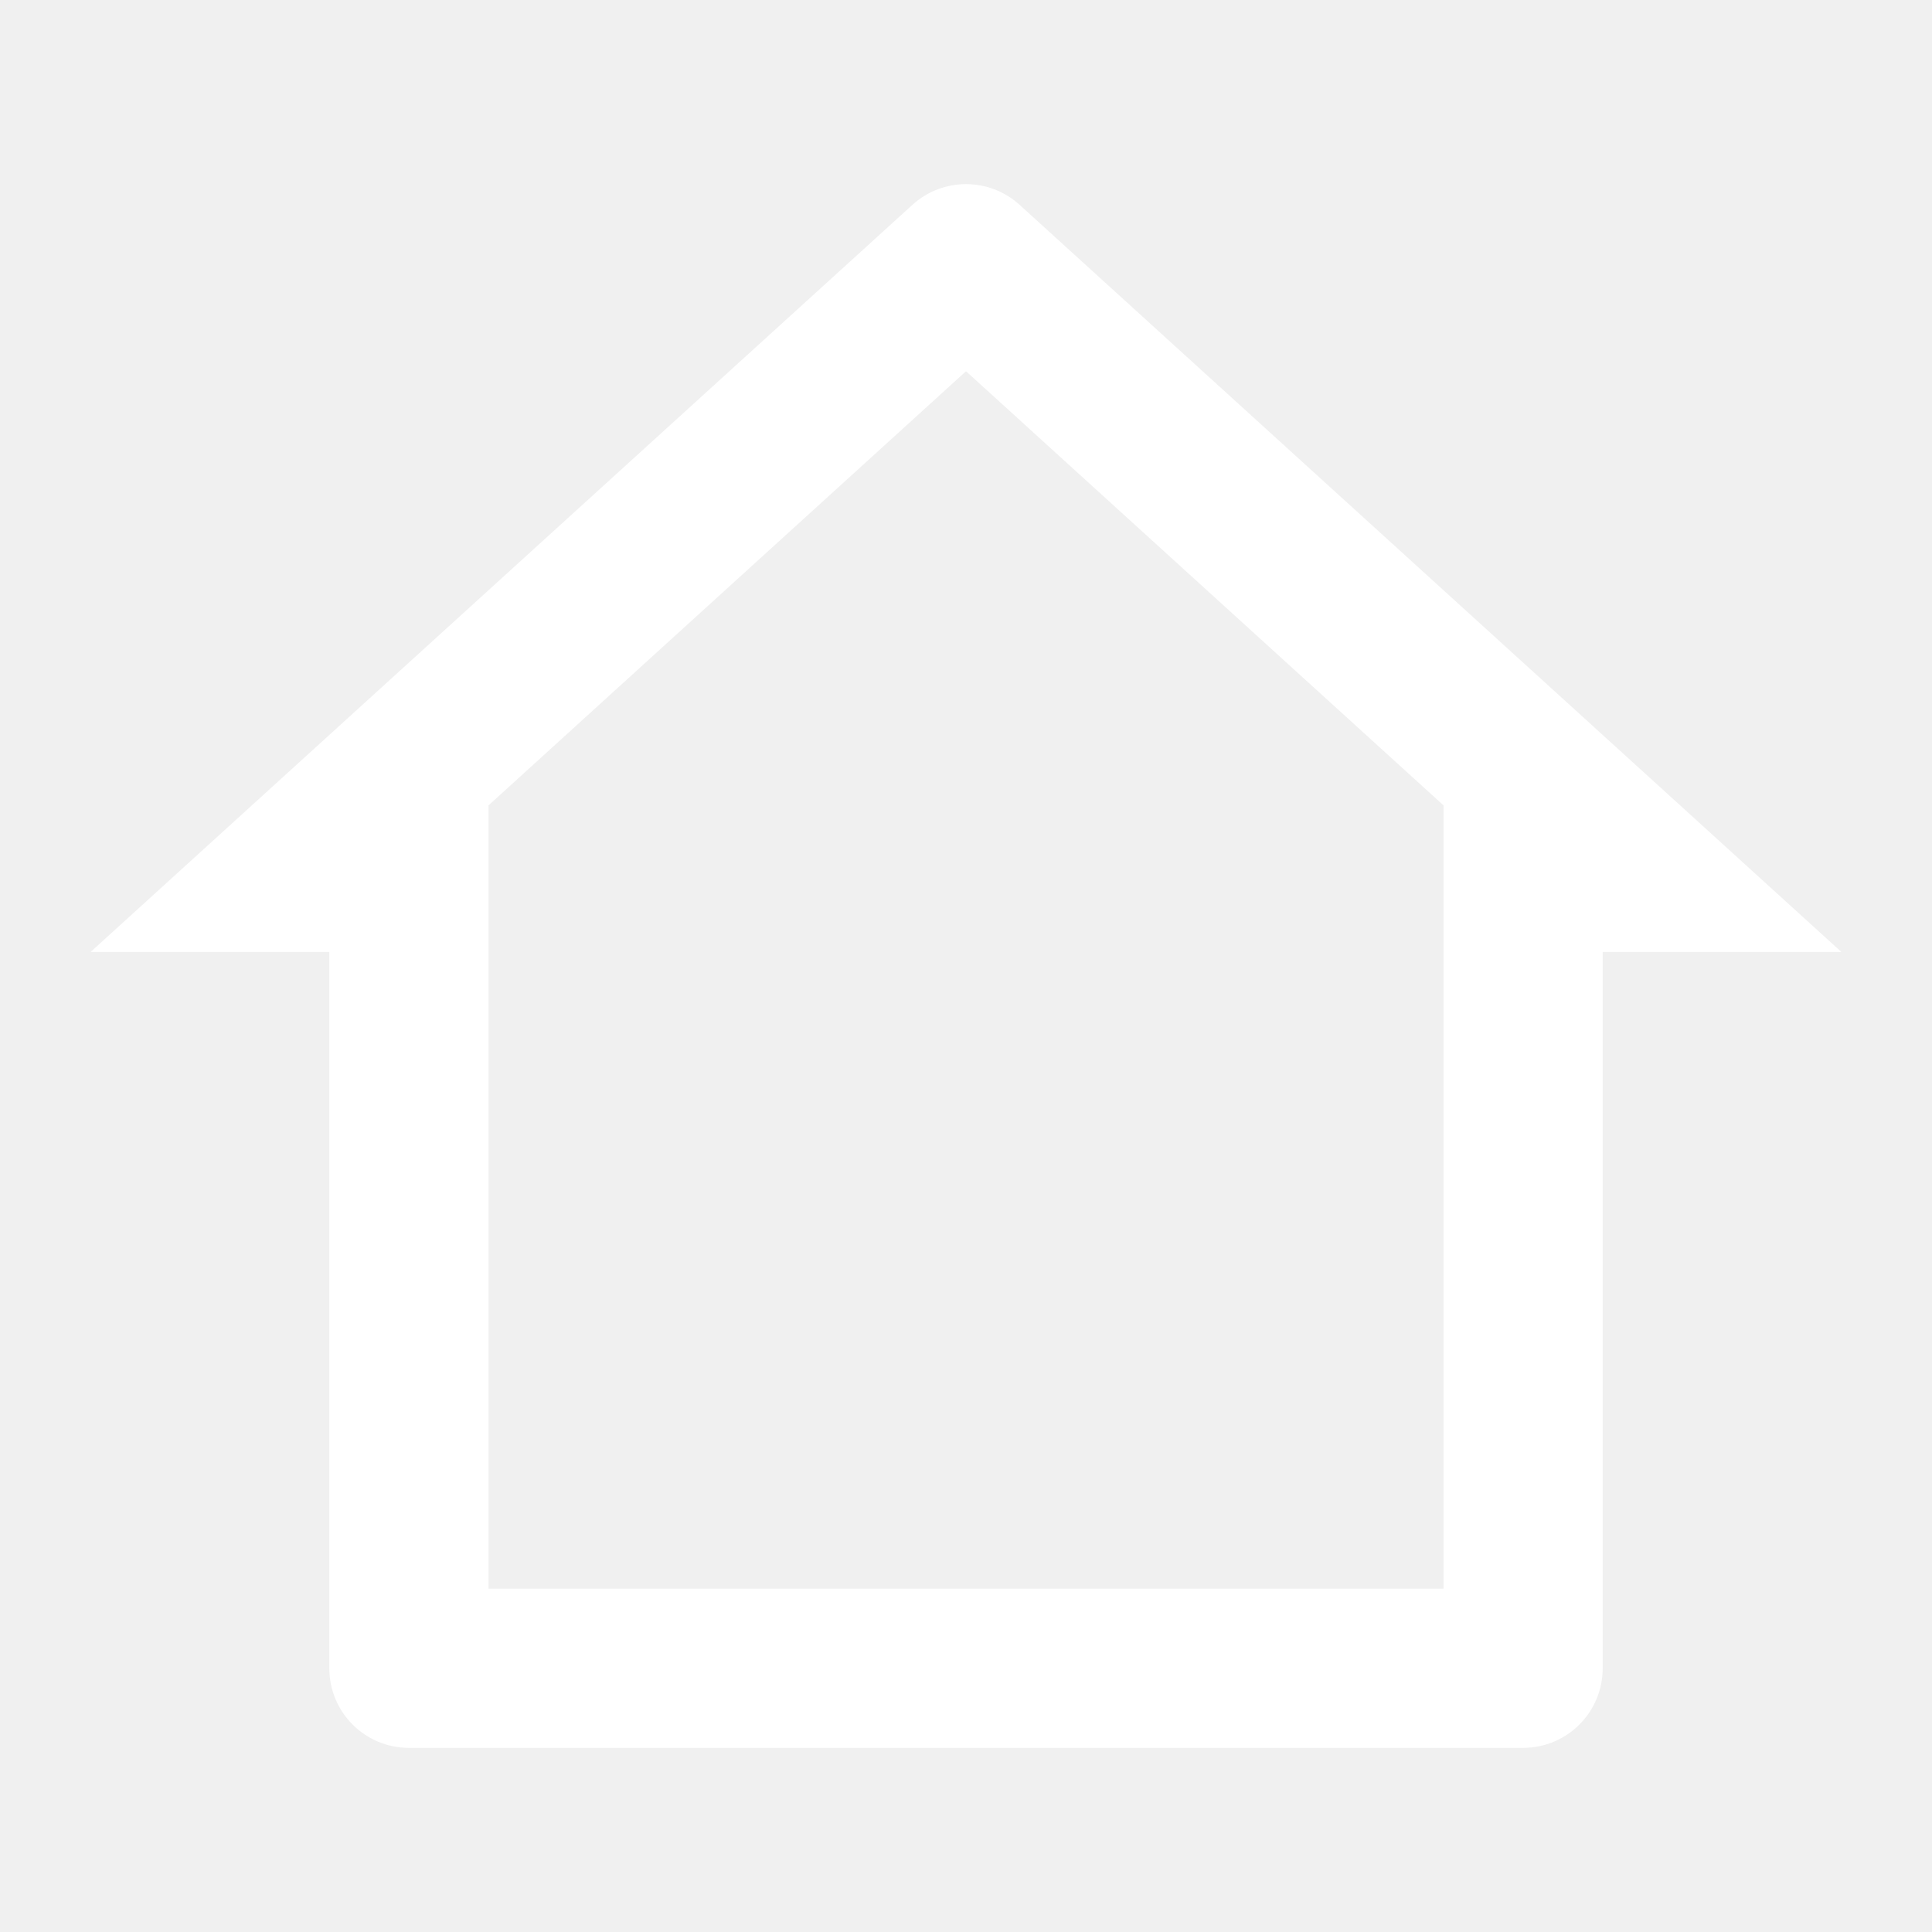
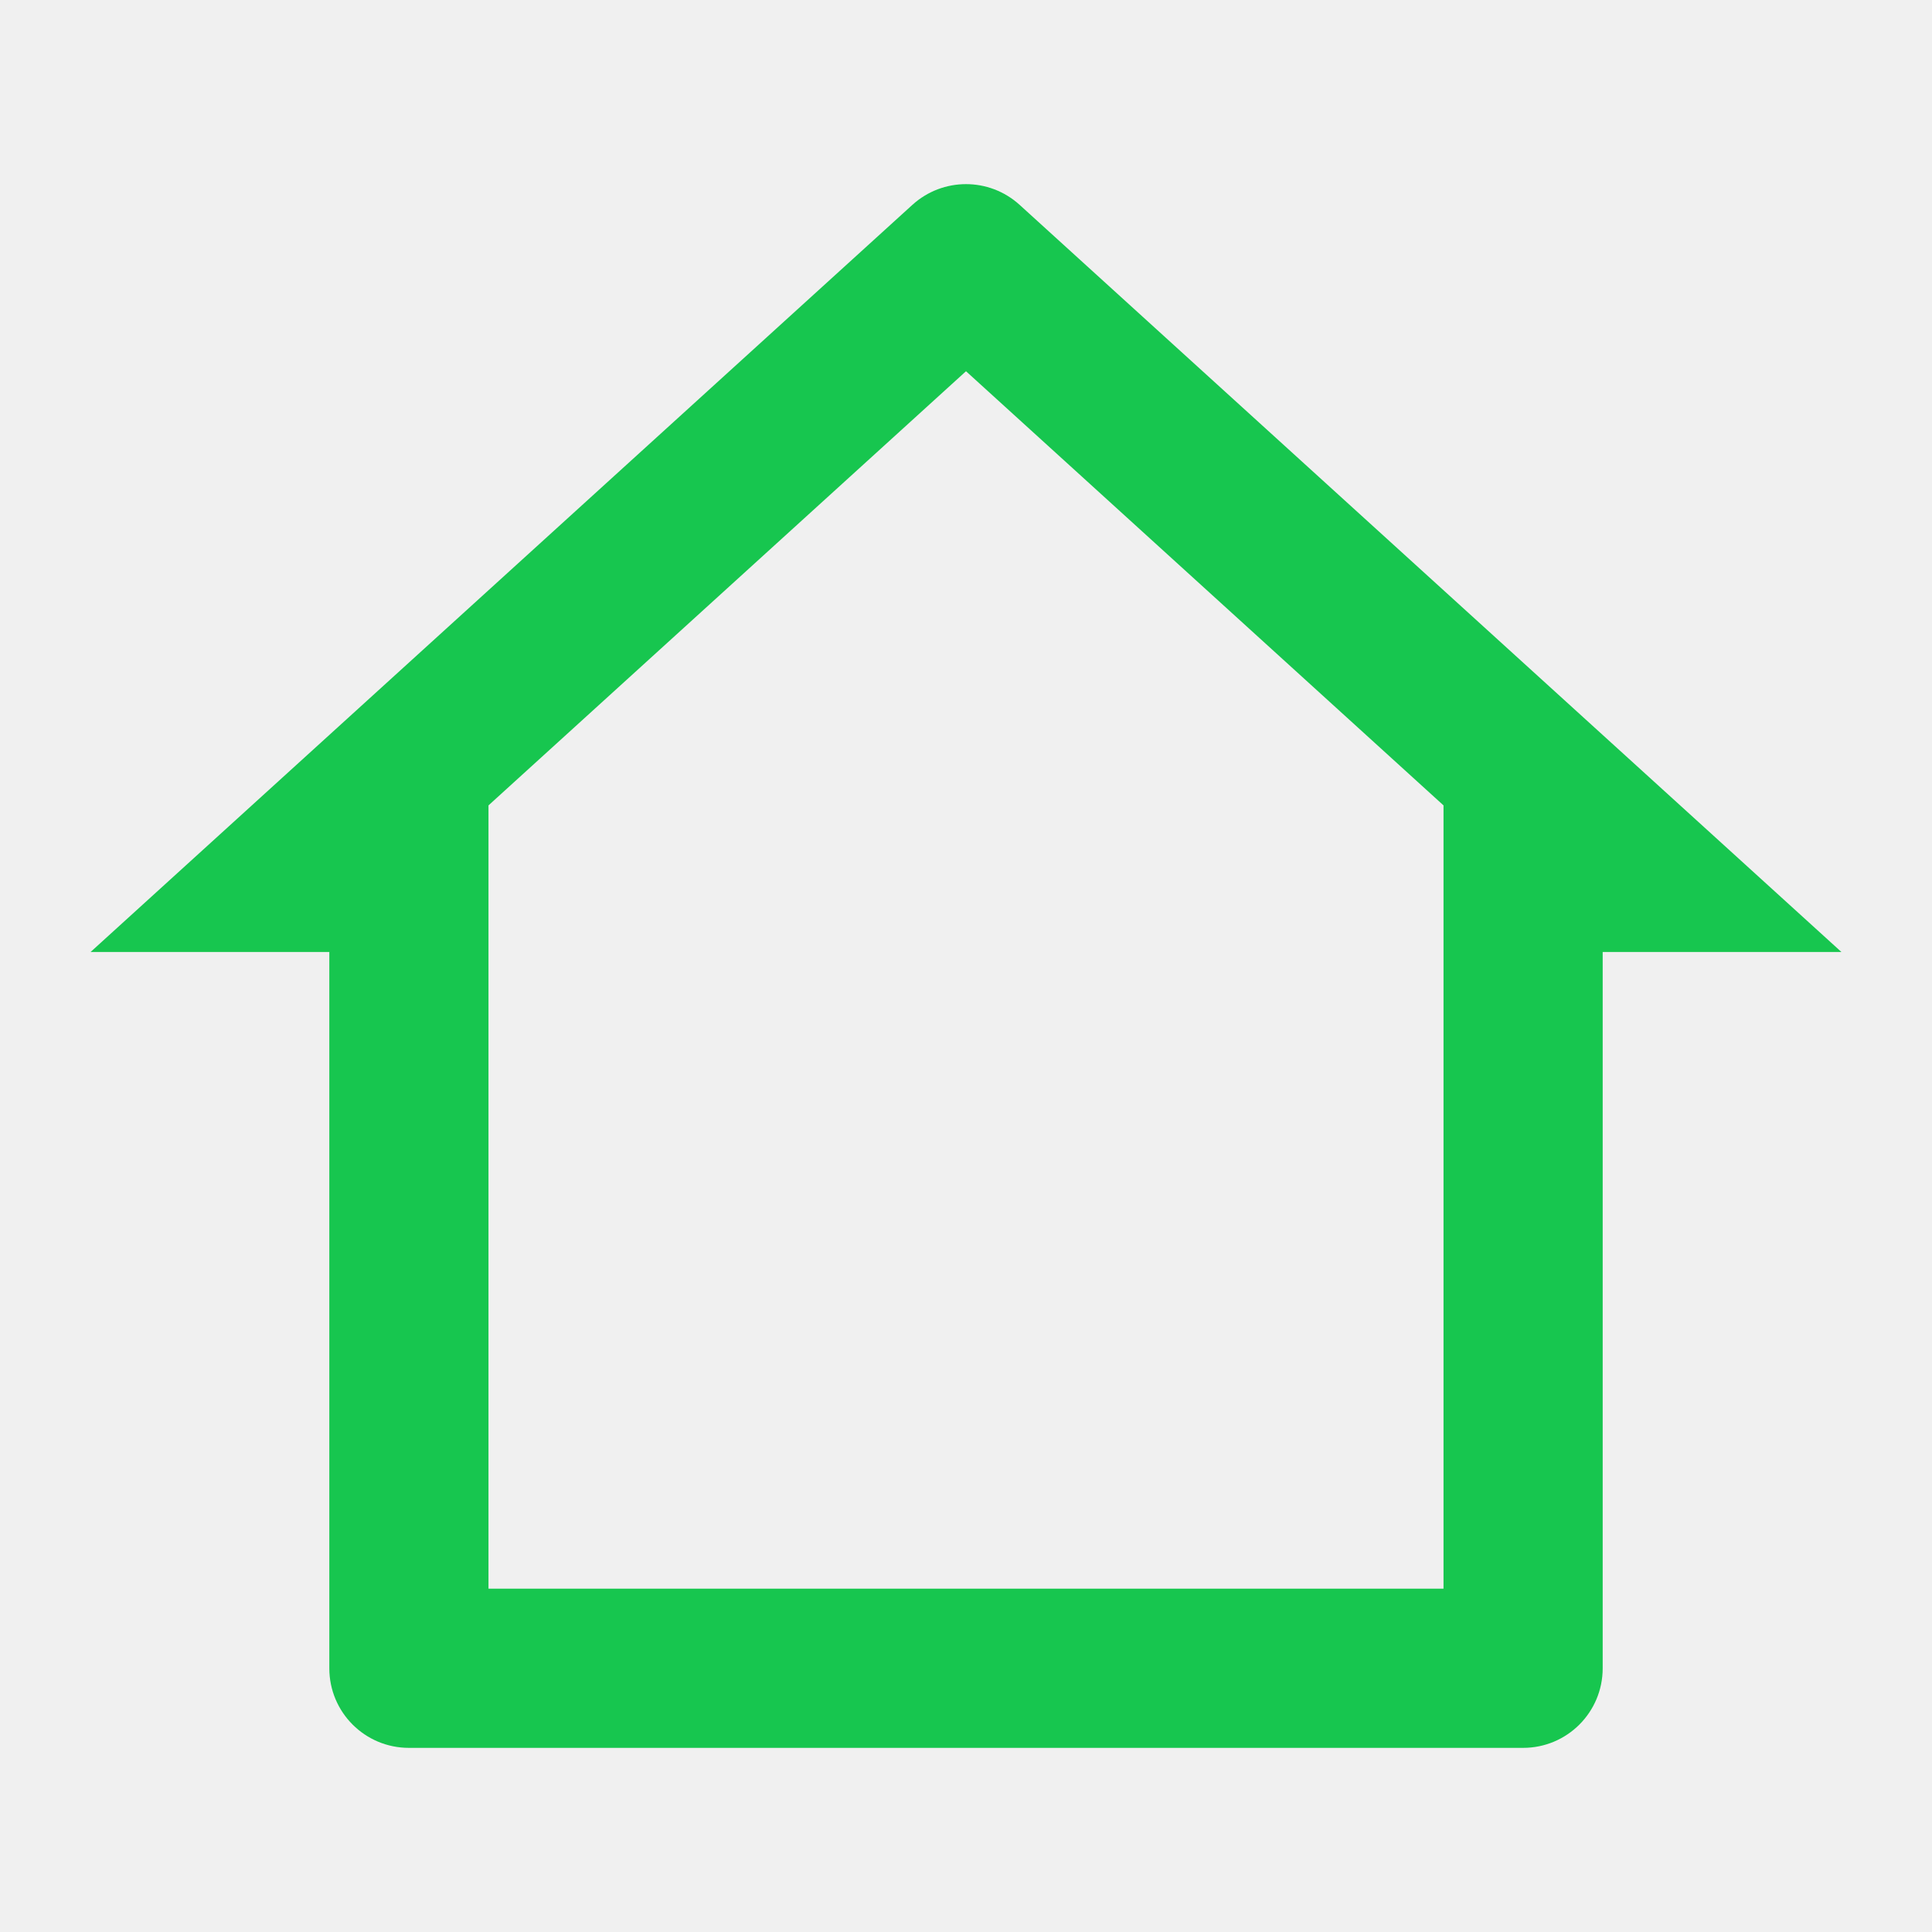
<svg xmlns="http://www.w3.org/2000/svg" width="100%" height="100%" viewBox="0 0 32 32" version="1.1" xml:space="preserve" style="fill-rule:evenodd;clip-rule:evenodd;stroke-linejoin:round;stroke-miterlimit:2;">
  <g transform="matrix(1,0,0,1,-102,0)">
    <g id="Atras" transform="matrix(1.06667,0,0,1.06667,102,0)">
      <rect x="0" y="0" width="30" height="30" style="fill:none;" />
      <g transform="matrix(2.00942,0,0,2.00942,7.58523,5.2239)">
-         <path d="M0,9.677L7.38,9.677L7.38,3.624L3.69,0.269L0,3.624L0,9.677ZM7.995,10.907L-0.615,10.907C-0.955,10.907 -1.23,10.632 -1.23,10.292L-1.23,4.757L-3.075,4.757L3.276,-1.017C3.511,-1.23 3.869,-1.23 4.104,-1.017L10.455,4.757L8.61,4.757L8.61,10.292C8.61,10.632 8.335,10.907 7.995,10.907" style="fill:white;fill-rule:nonzero;" />
+         <path d="M0,9.677L7.38,9.677L7.38,3.624L3.69,0.269L0,3.624L0,9.677ZM7.995,10.907L-0.615,10.907C-0.955,10.907 -1.23,10.632 -1.23,10.292L-1.23,4.757L-3.075,4.757L3.276,-1.017C3.511,-1.23 3.869,-1.23 4.104,-1.017L10.455,4.757L8.61,4.757L8.61,10.292C8.61,10.632 8.335,10.907 7.995,10.907" style="fill:#17c64f;fill-rule:nonzero;" />
      </g>
    </g>
  </g>
</svg>
